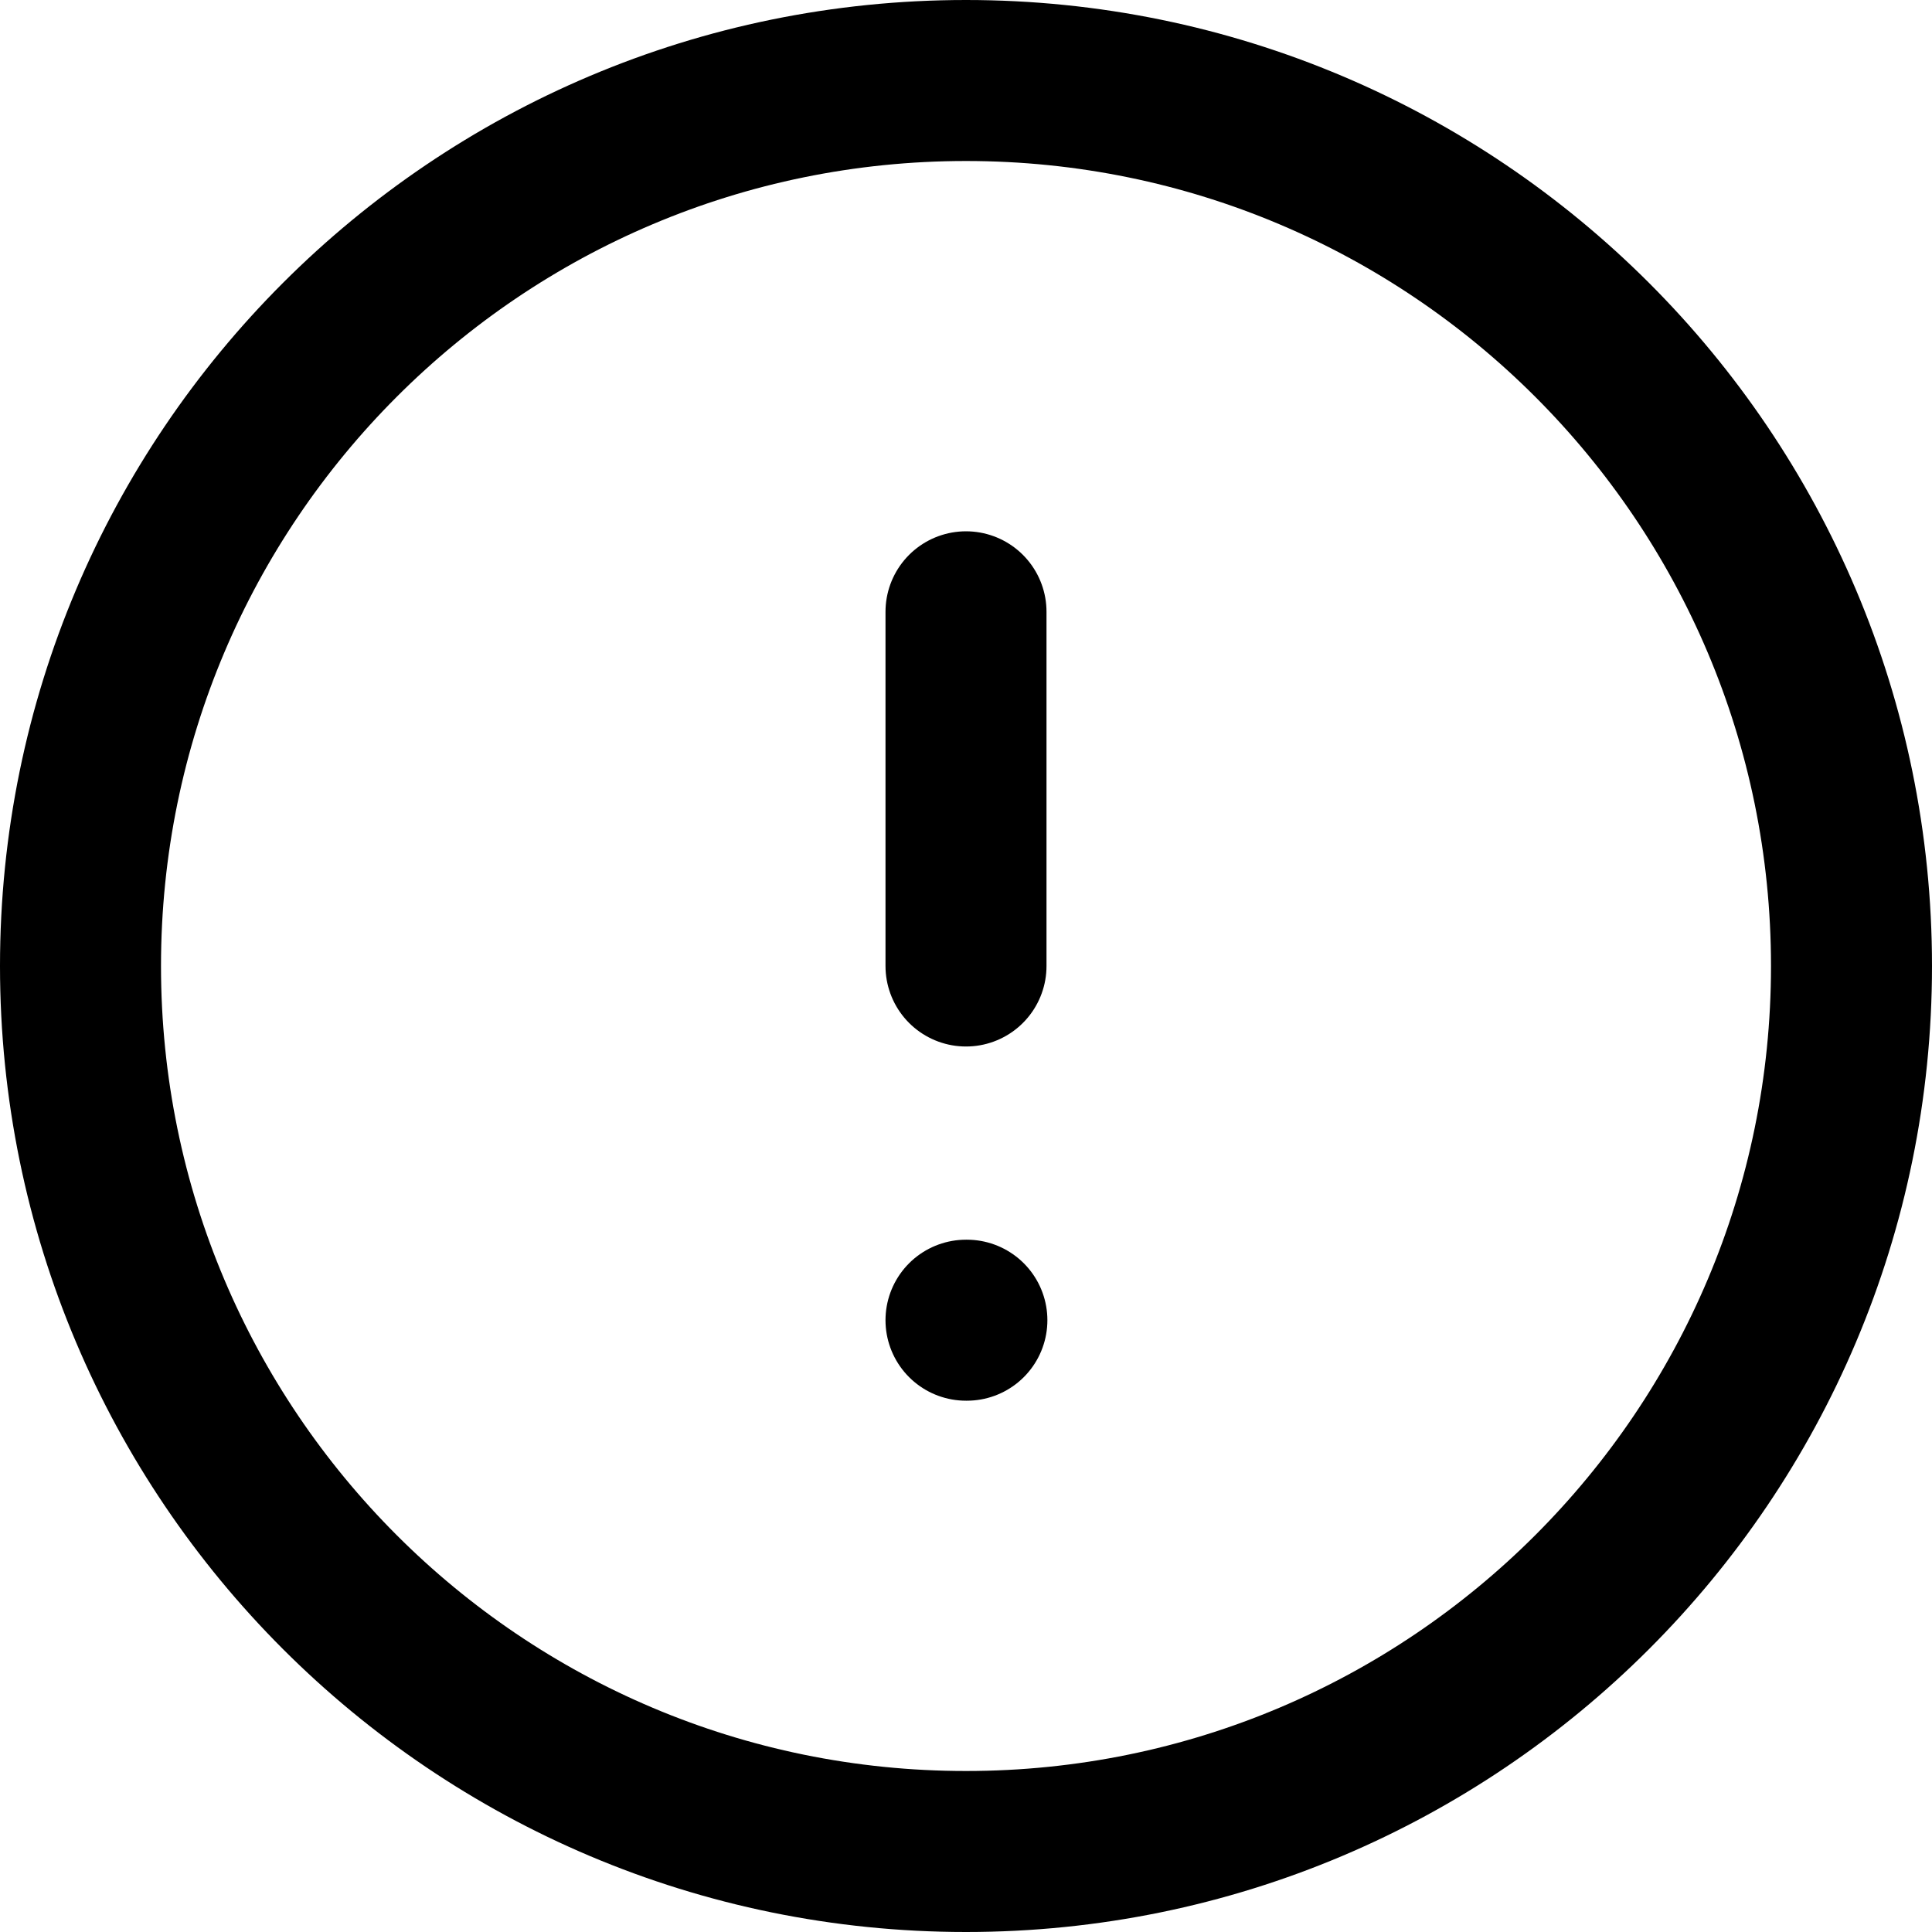
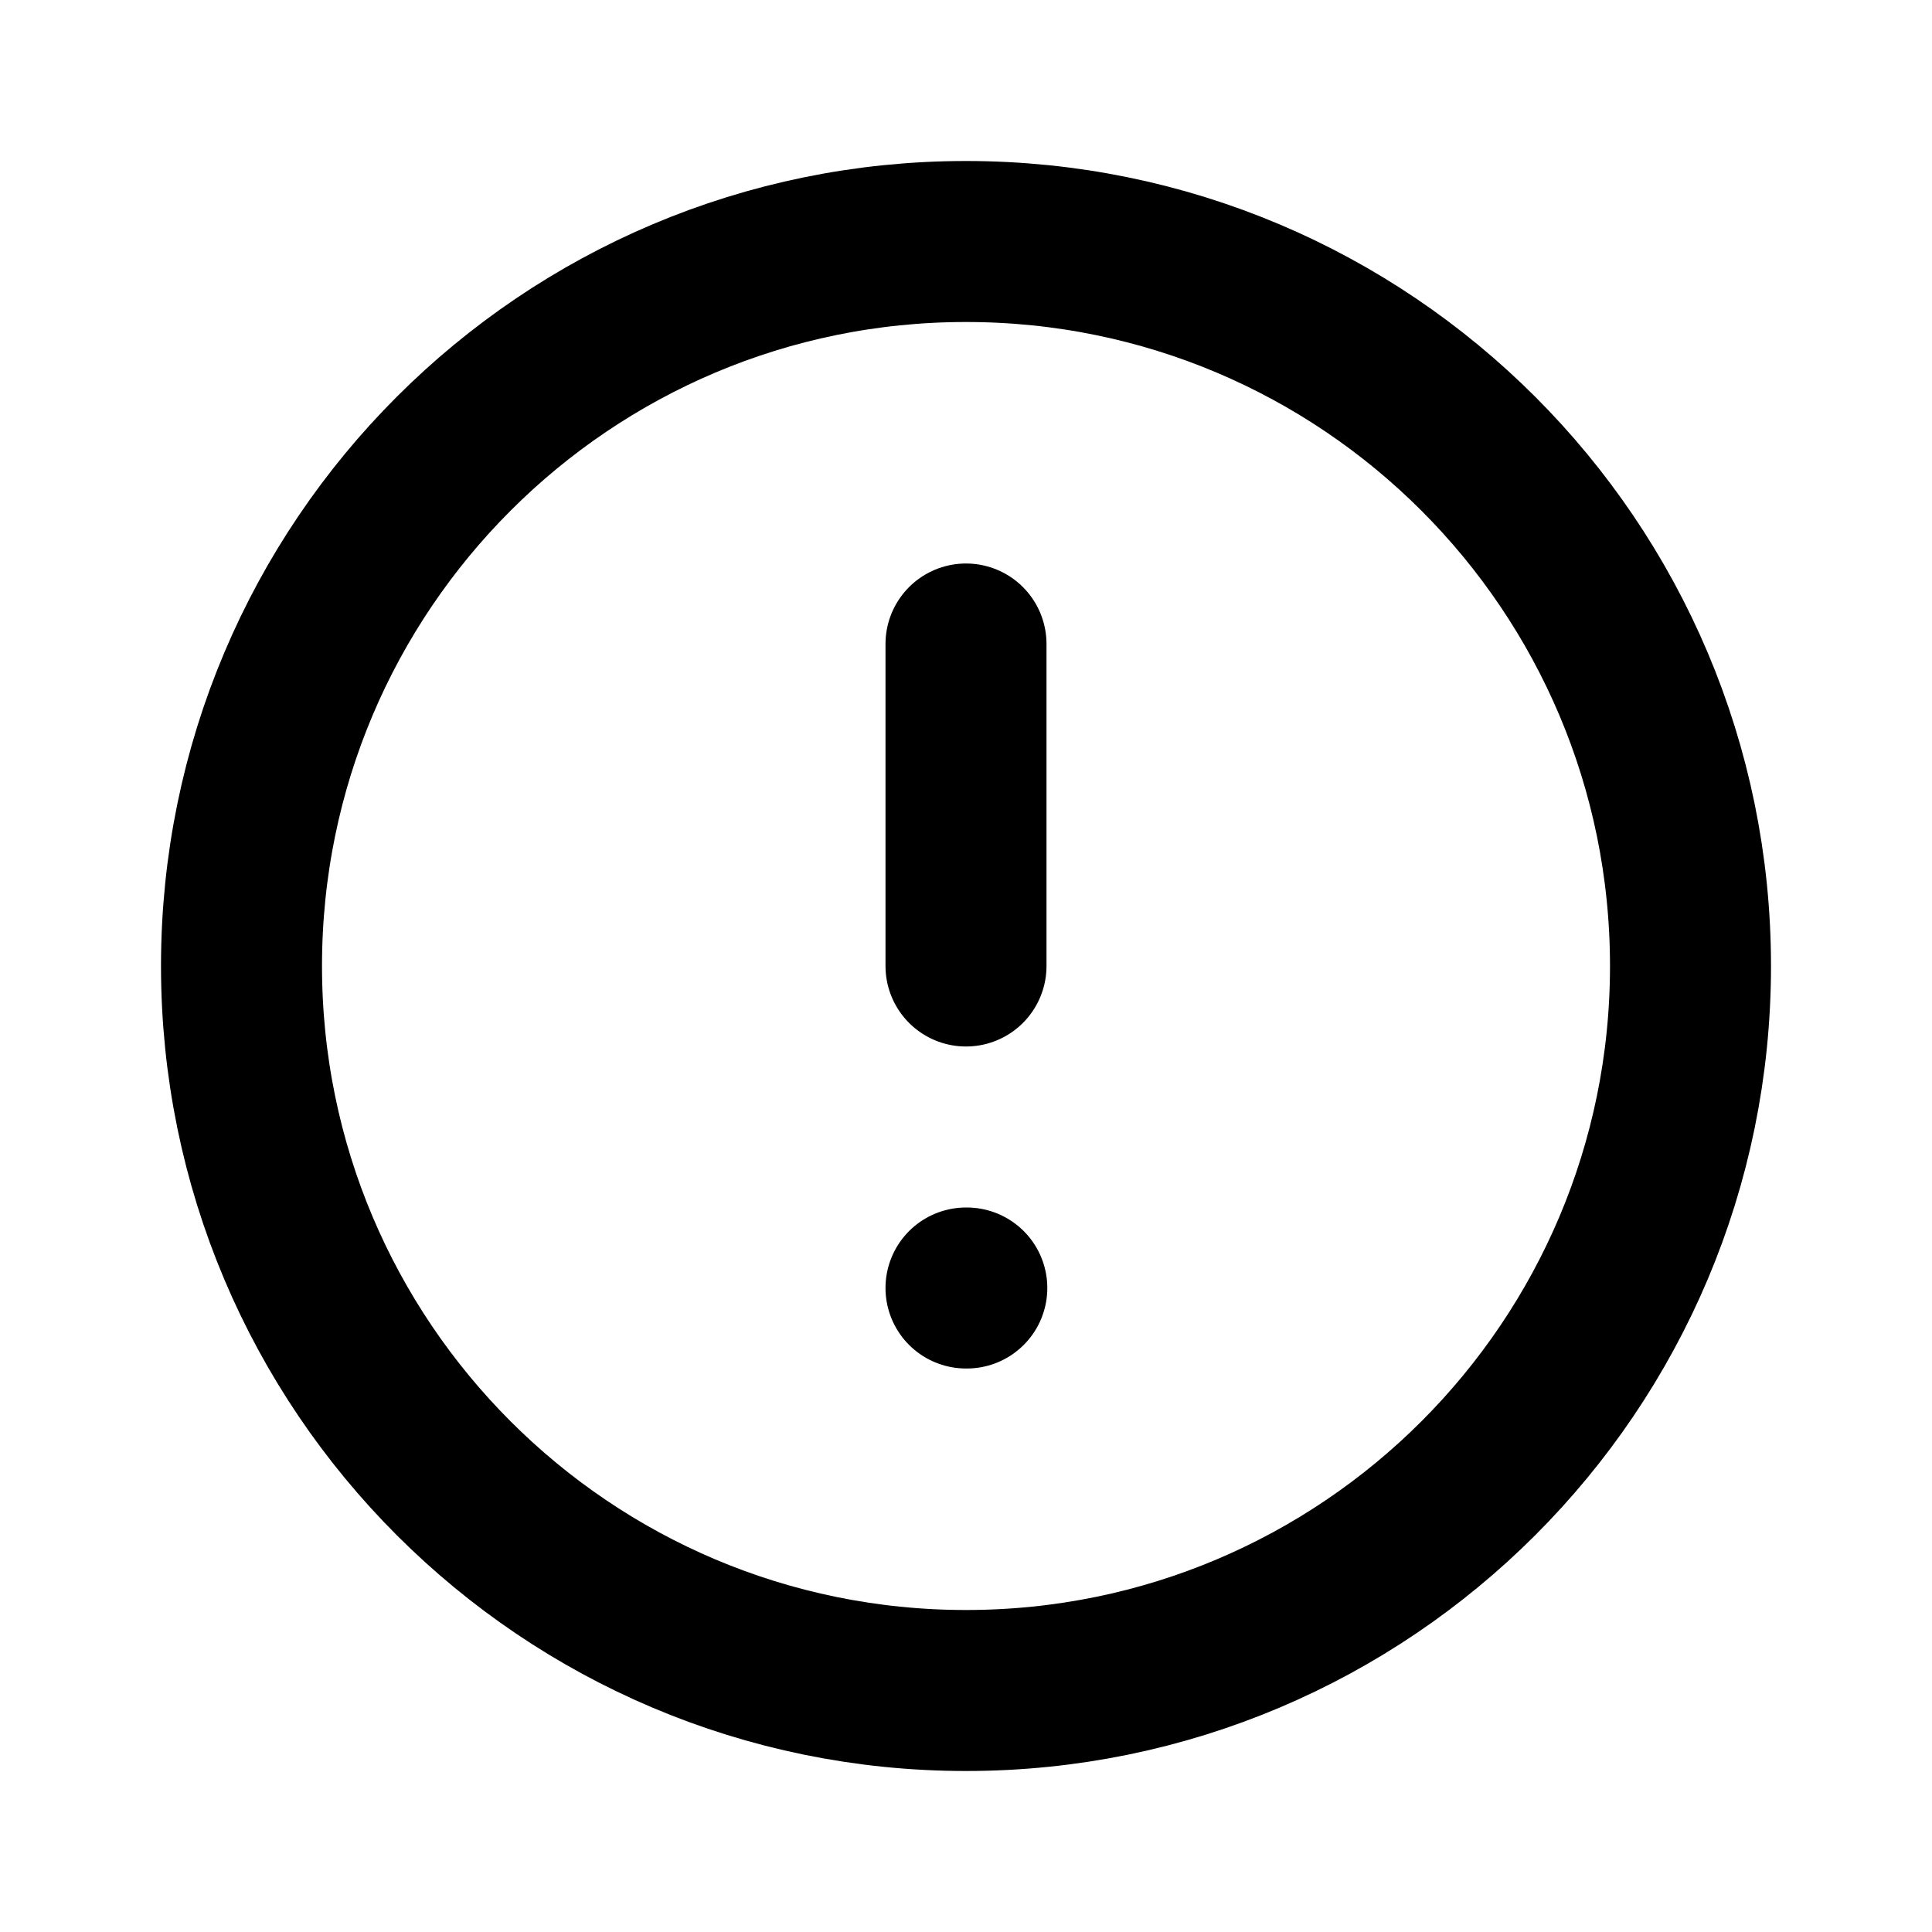
- <svg xmlns="http://www.w3.org/2000/svg" viewBox="0 0 24 24">
-   <g class="icon-stroke" fill="none" fill-rule="evenodd" stroke="#000000" stroke-width="2" stroke-linecap="round" stroke-linejoin="round" transform="translate(1 1)">
-     <circle cx="11" cy="11" r="11" />
-     <line x1="11" x2="11" y1="6.6" y2="11" />
-     <line x1="11" x2="11.011" y1="15.4" y2="15.4" />
-   </g>
+ <svg xmlns="http://www.w3.org/2000/svg" fill="none" width="24" height="24" viewBox="0 0 24 24" stroke="currentColor">
+   <path stroke-linecap="round" stroke-linejoin="round" stroke-width="2" d="M12 8v4m0 4h.01M21 12a9 9 0 11-18 0 9 9 0 0118 0z" />
</svg>
